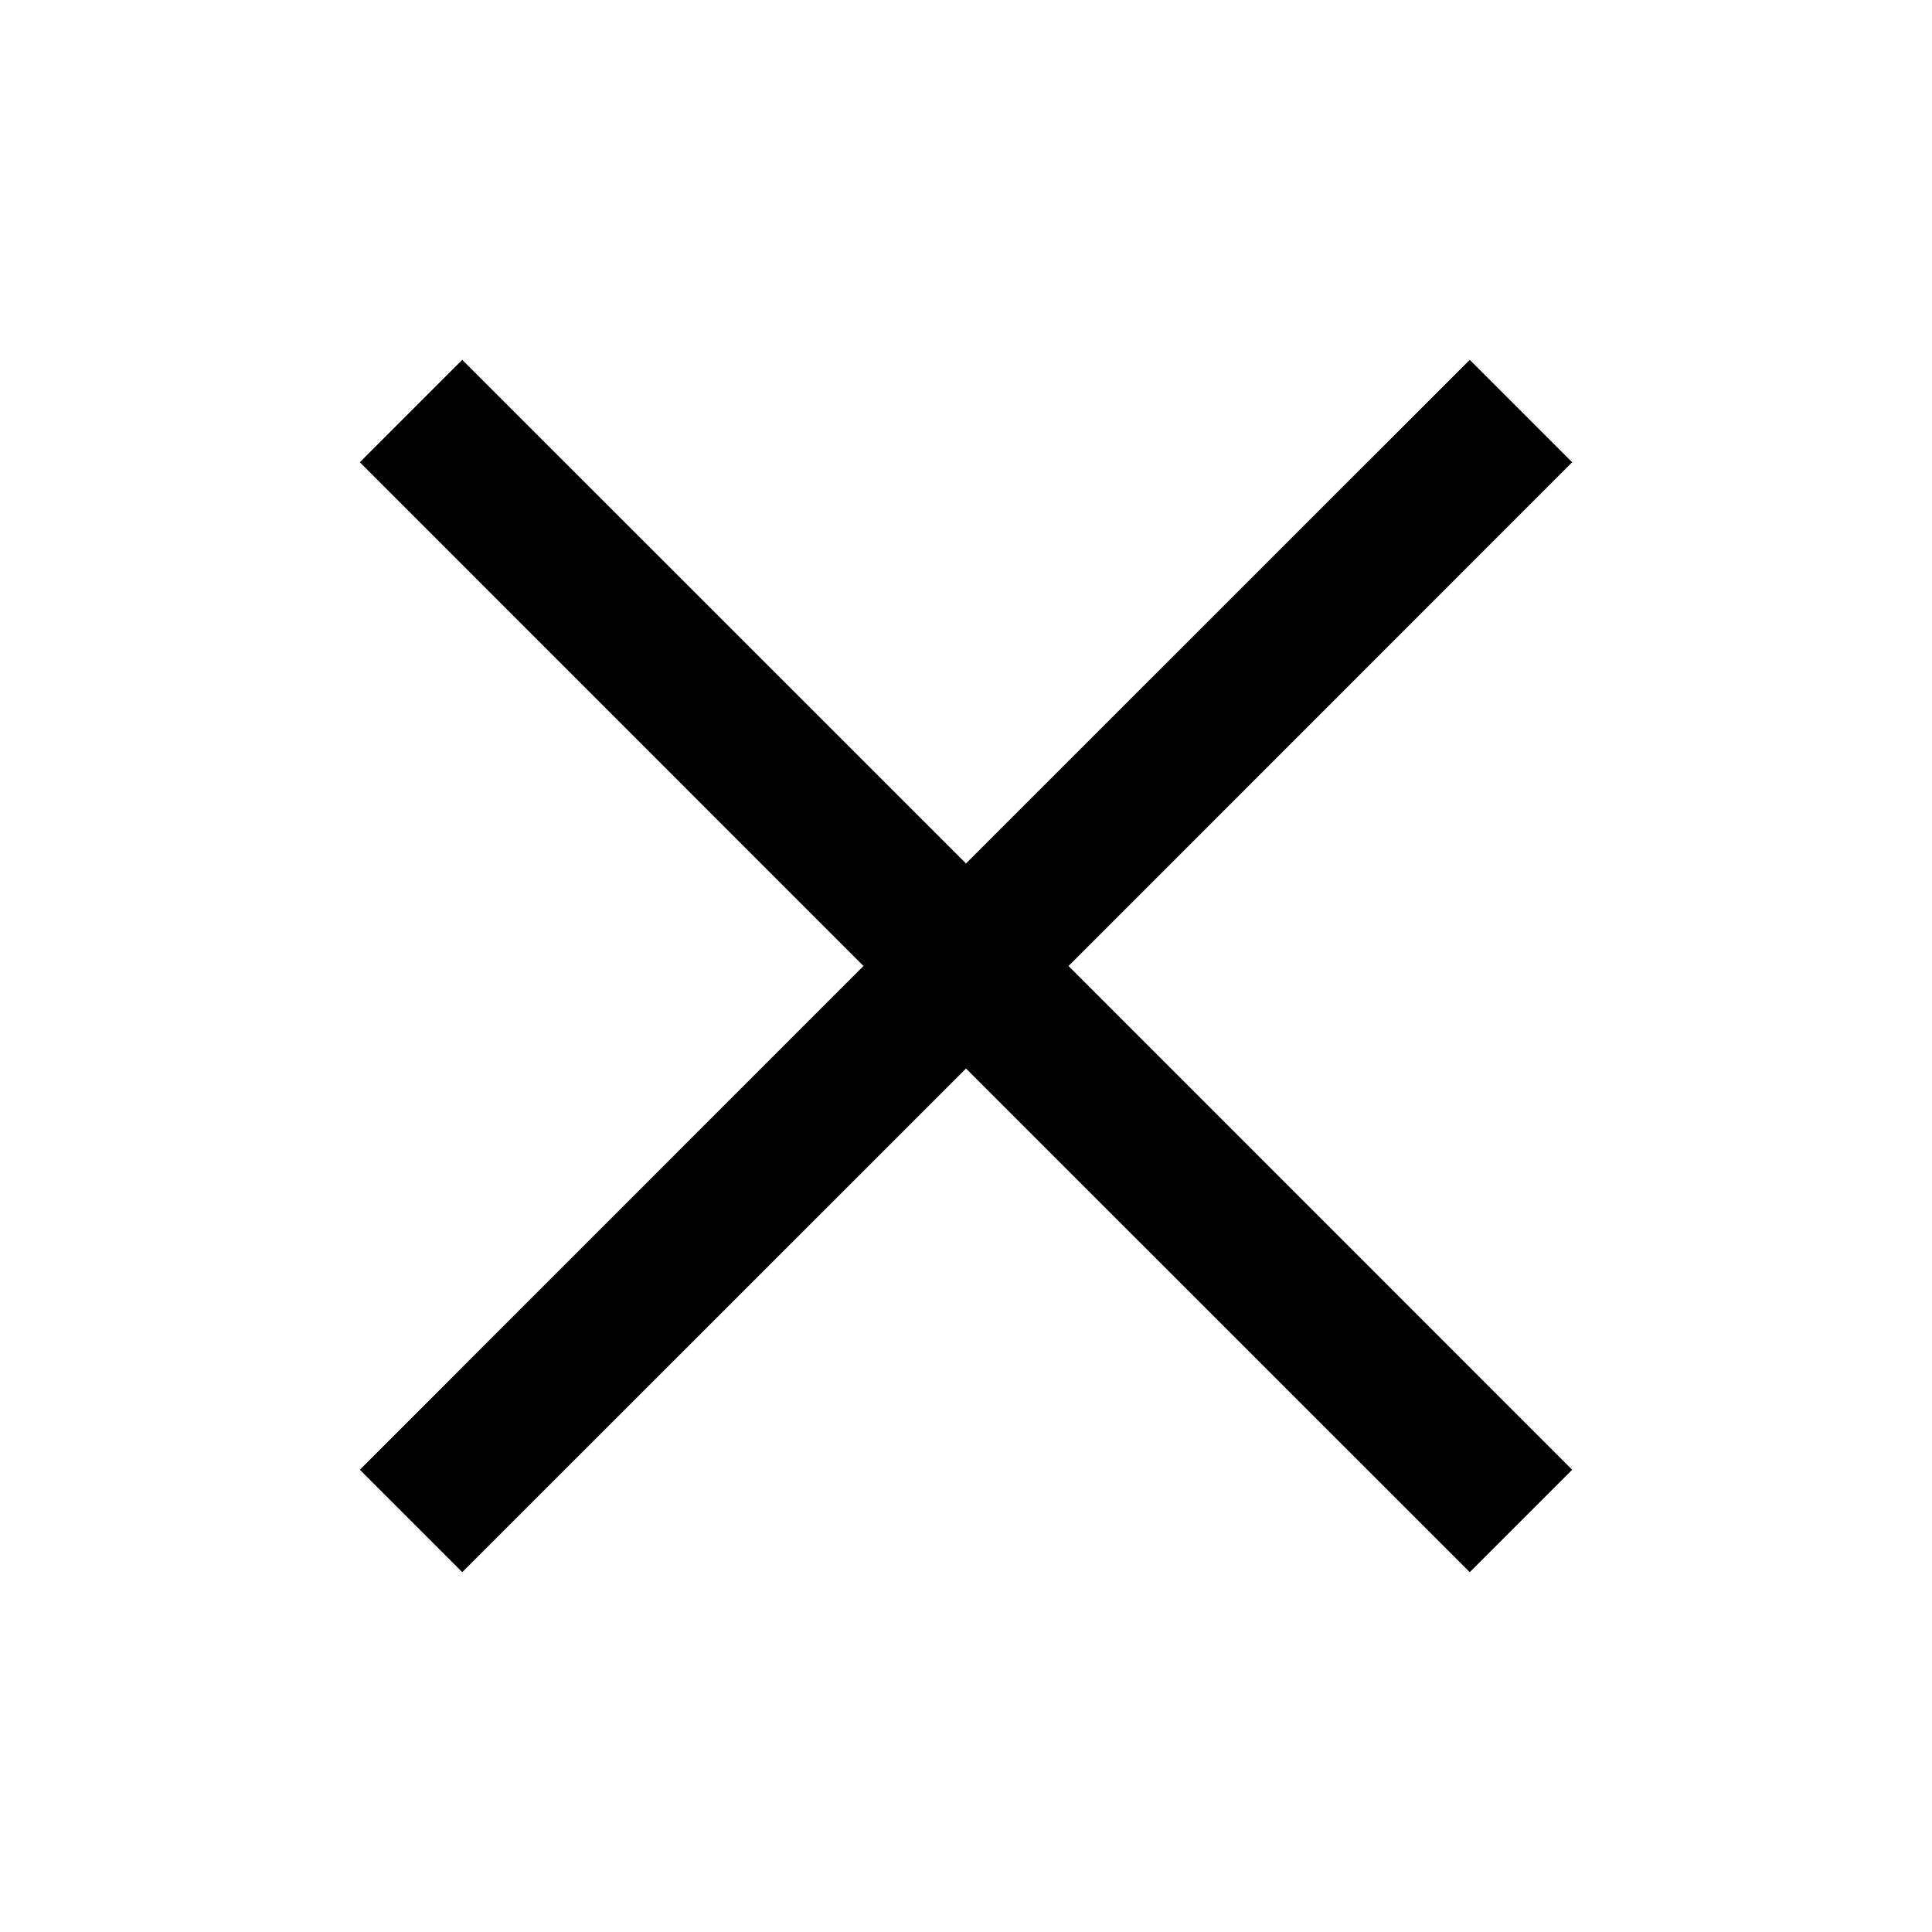
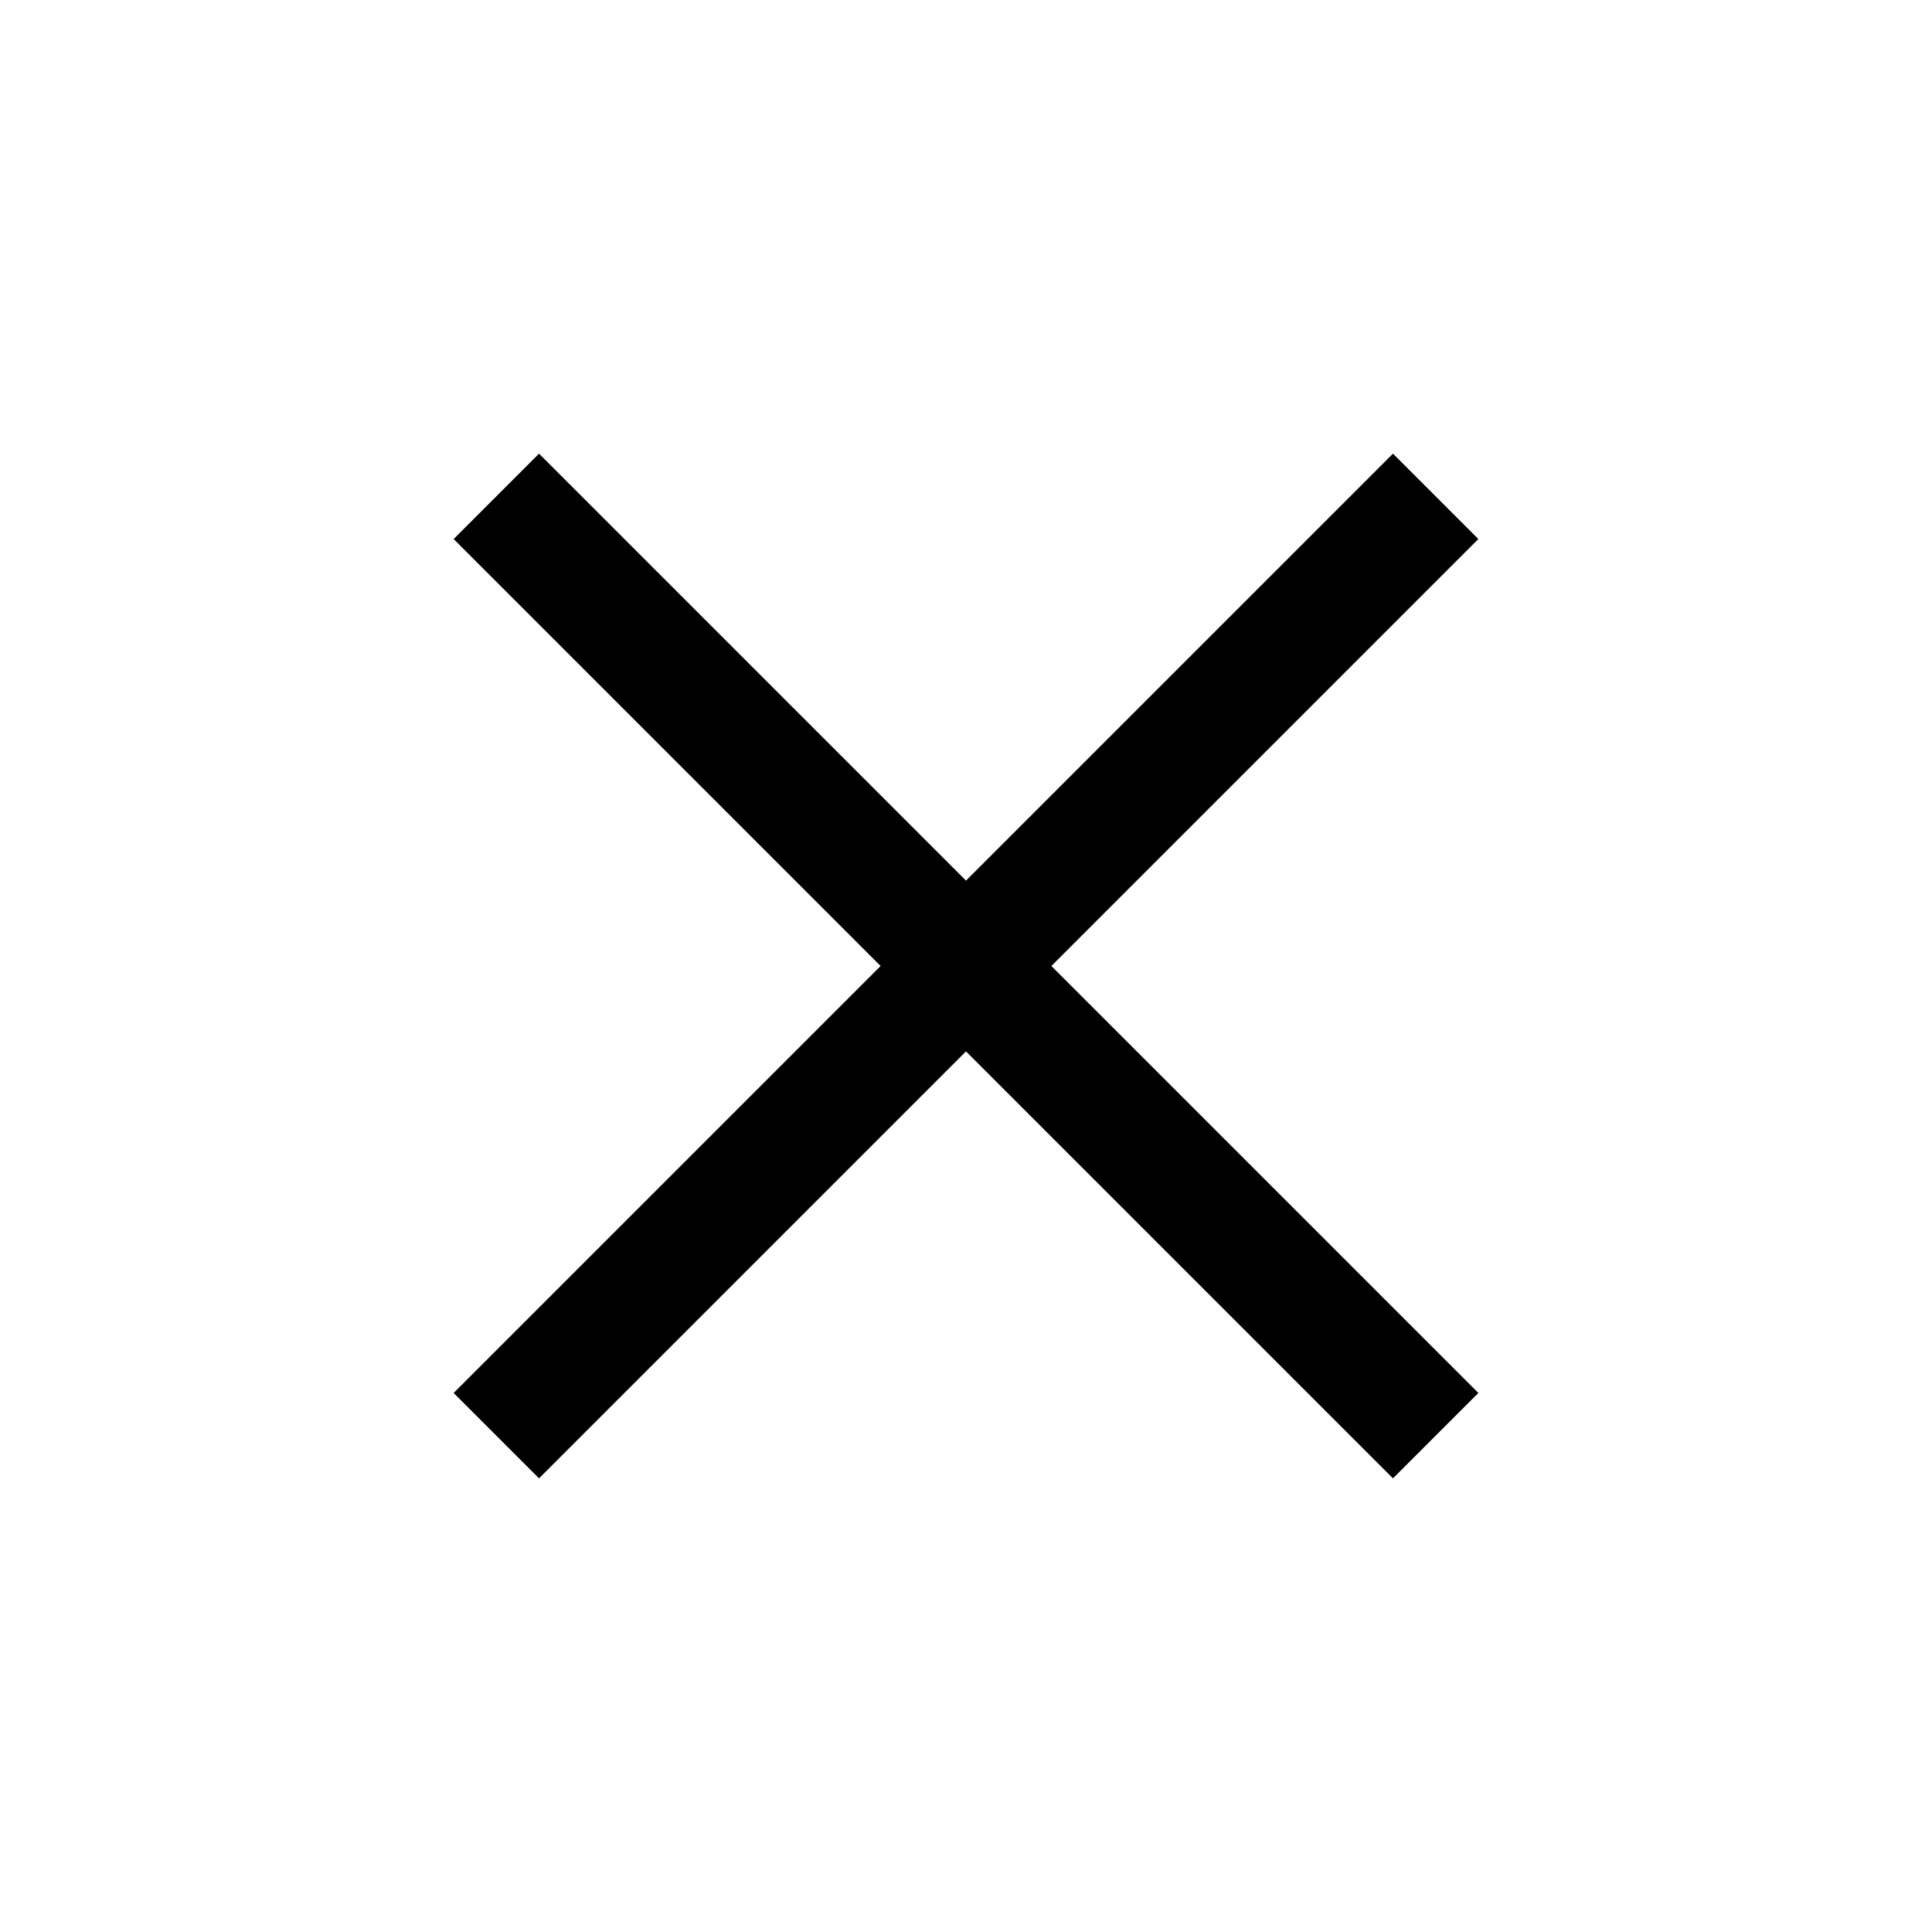
<svg xmlns="http://www.w3.org/2000/svg" xmlns:xlink="http://www.w3.org/1999/xlink">
  <symbol id="remove-sm" viewBox="0 0 16 16">
-     <polygon fill="currentColor" points="13.02 3.828 12.172 2.98 8 7.151 3.828 2.98 2.98 3.828 7.151 8 2.98 12.172 3.828 13.02 8 8.849 12.172 13.02 13.02 12.172 8.849 8 13.02 3.828" />
+     <polygon fill="currentColor" points="11.536 3.757 8 7.293 4.464 3.757 3.757 4.464 7.293 8 3.757 11.536 4.464 12.243 8 8.707 11.536 12.243 12.243 11.536 8.707 8 12.243 4.464 11.536 3.757 11.536 3.757" />
  </symbol>
  <use xlink:href="#remove-sm" viewBox="0 0 16 16" />
</svg>
